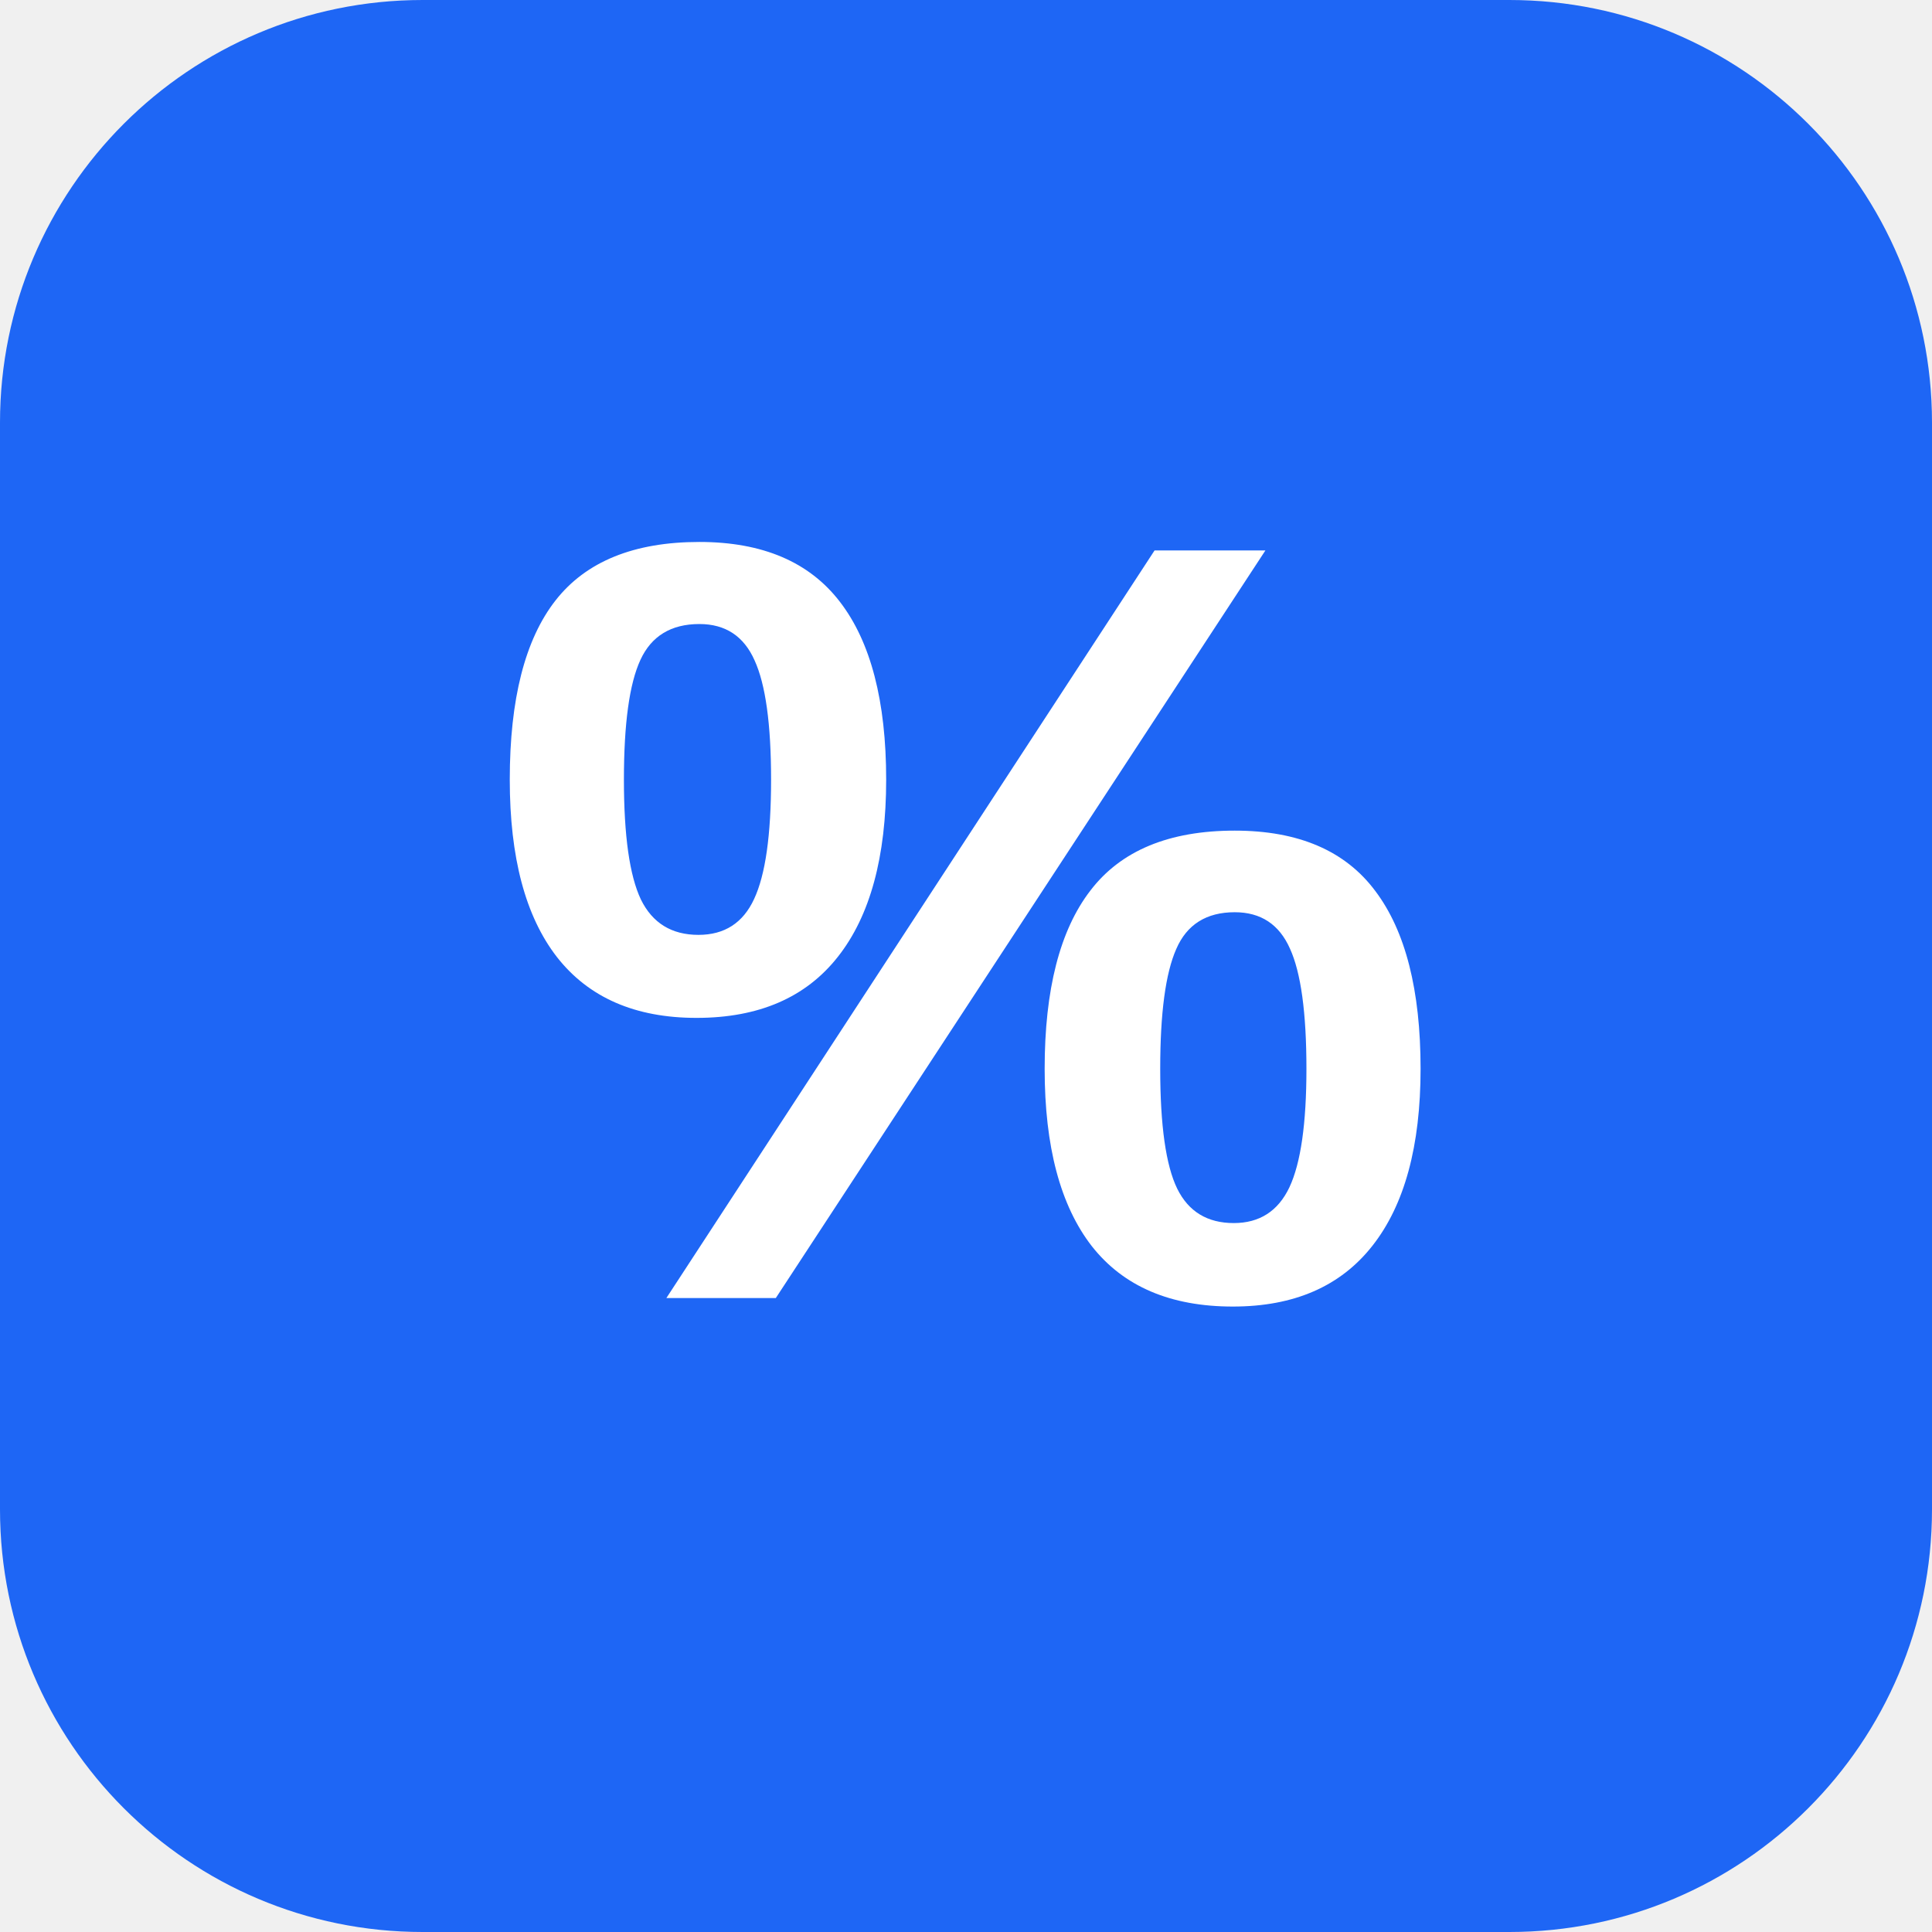
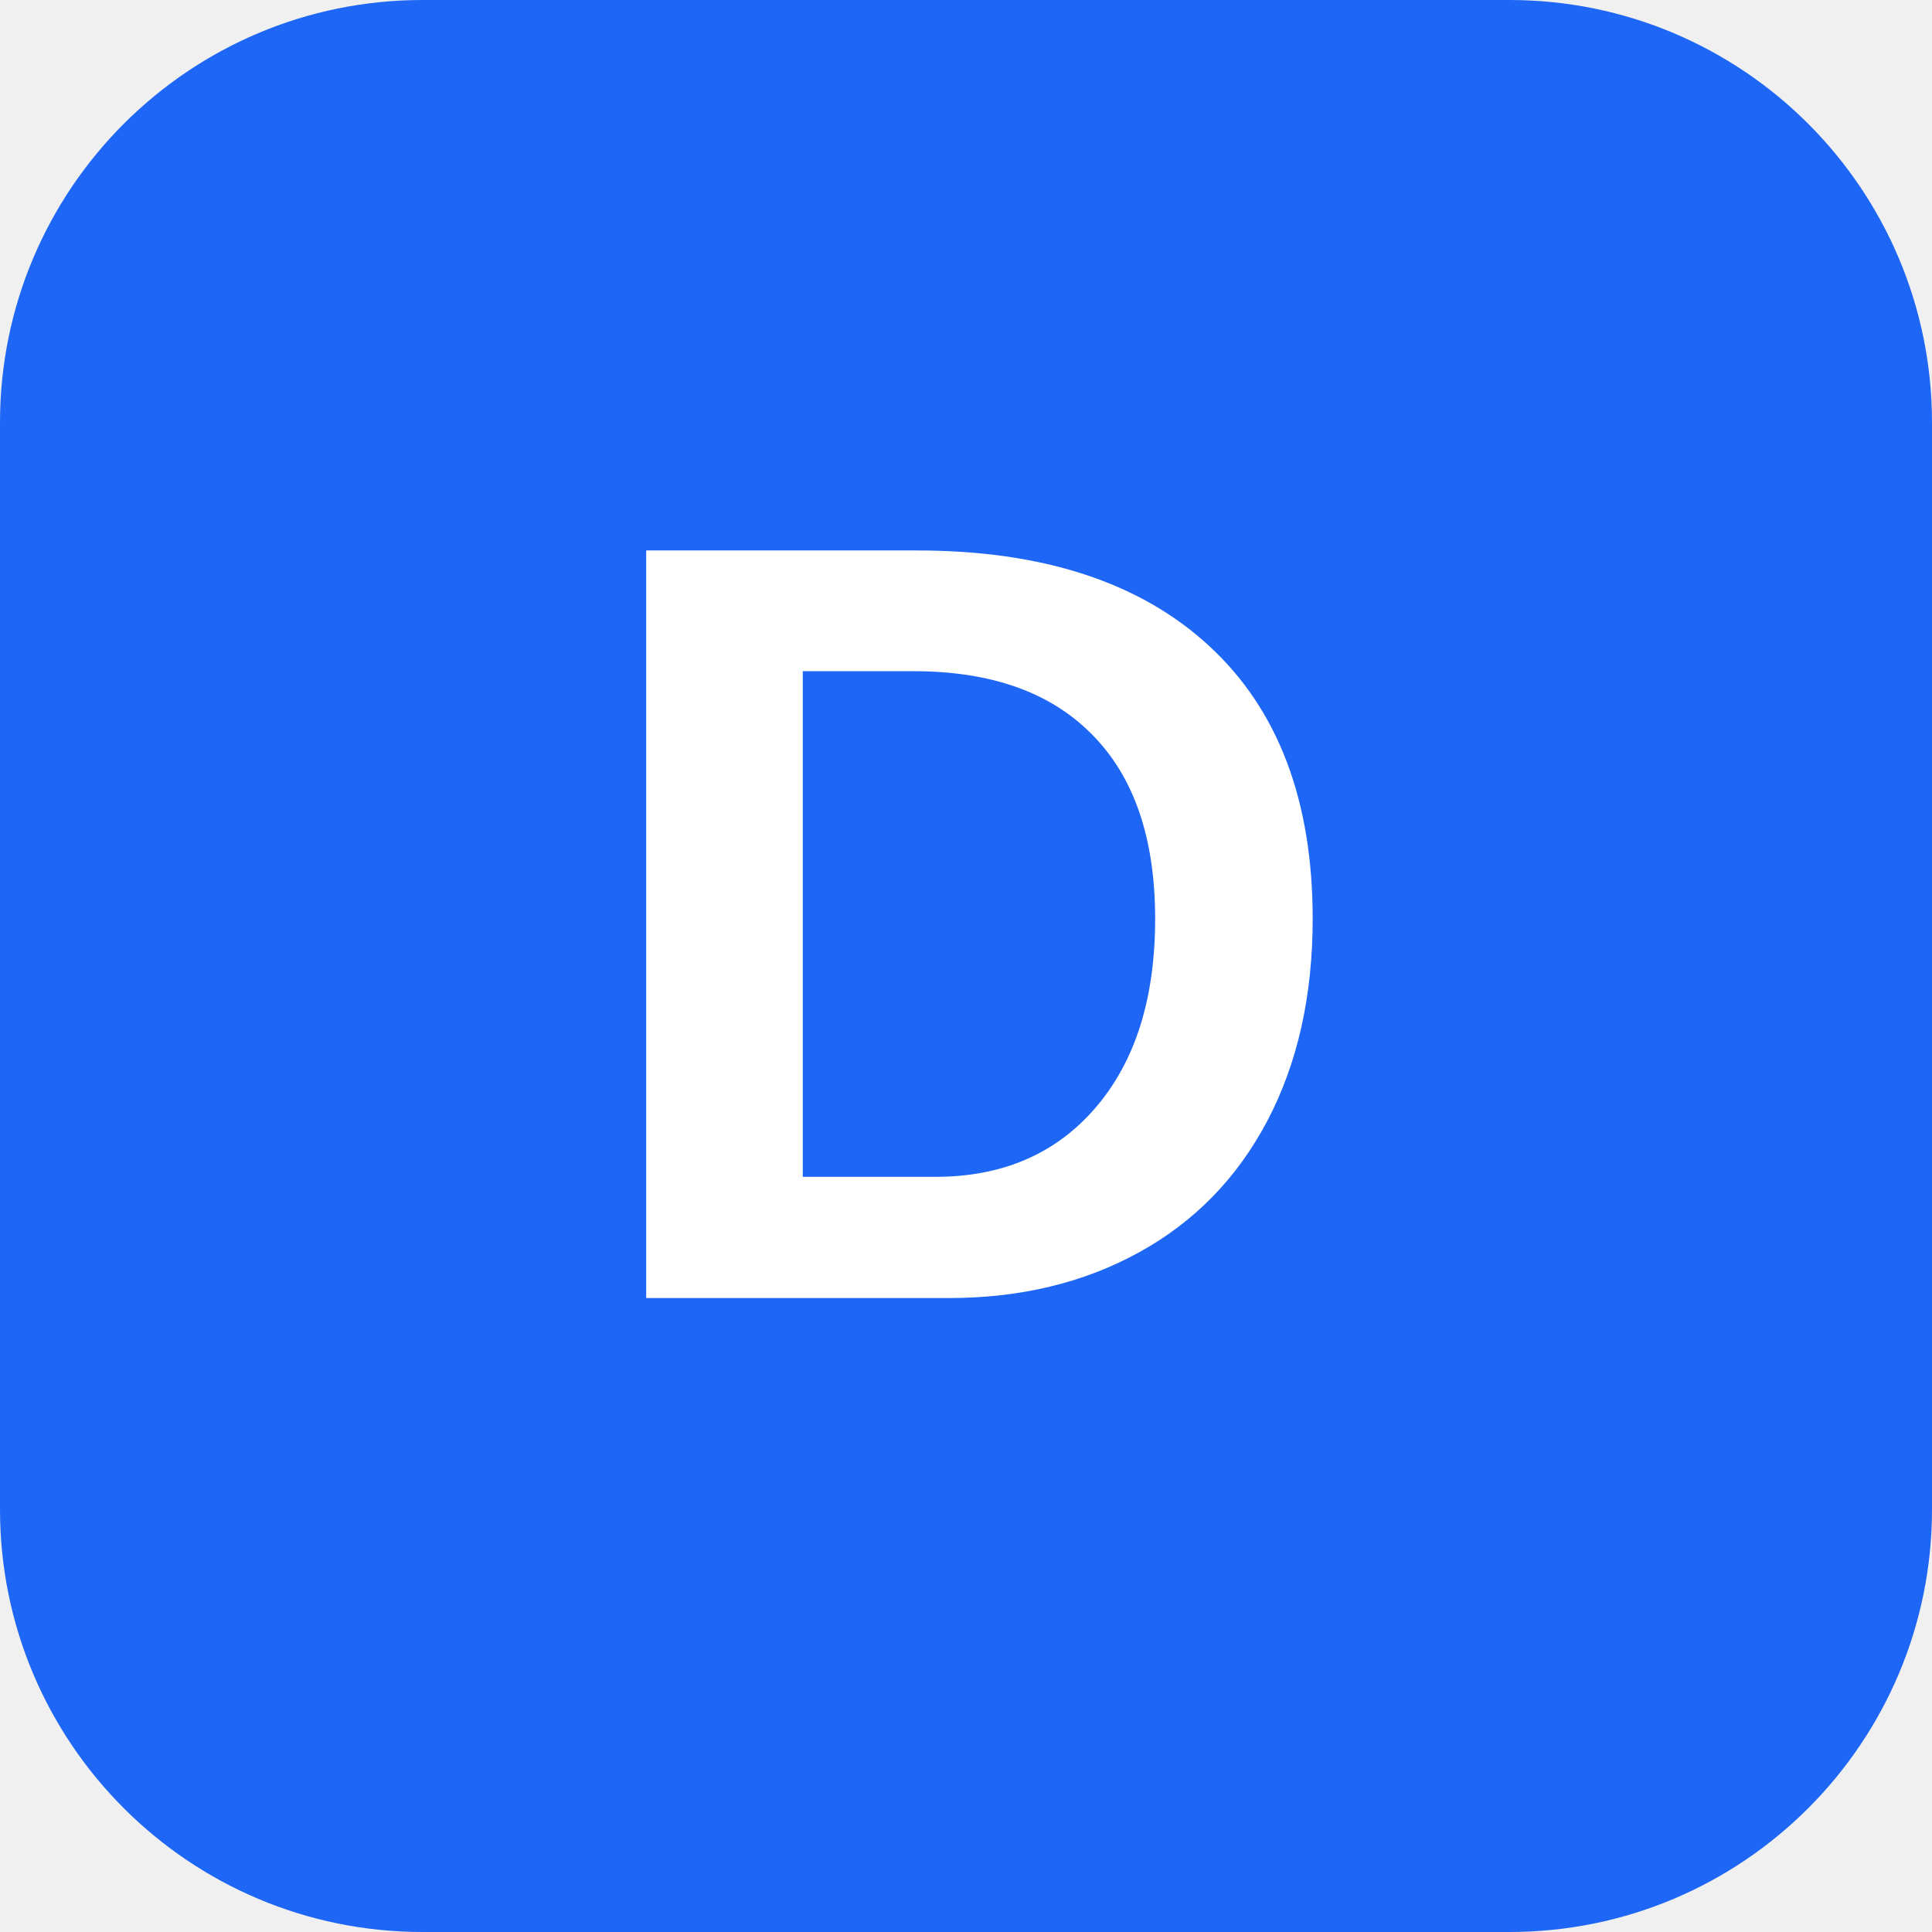
<svg xmlns="http://www.w3.org/2000/svg" viewBox="0 0 64 64">
  <rect width="64" height="64" rx="14" fill="#1e66f5" />
-   <text x="32" y="43" font-family="Arial, sans-serif" font-size="36" font-weight="bold" fill="#ffffff" text-anchor="middle">%</text>
+   <text x="32" y="43" font-family="Arial, sans-serif" font-size="36" font-weight="bold" fill="#ffffff" text-anchor="middle">D</text>
</svg>
